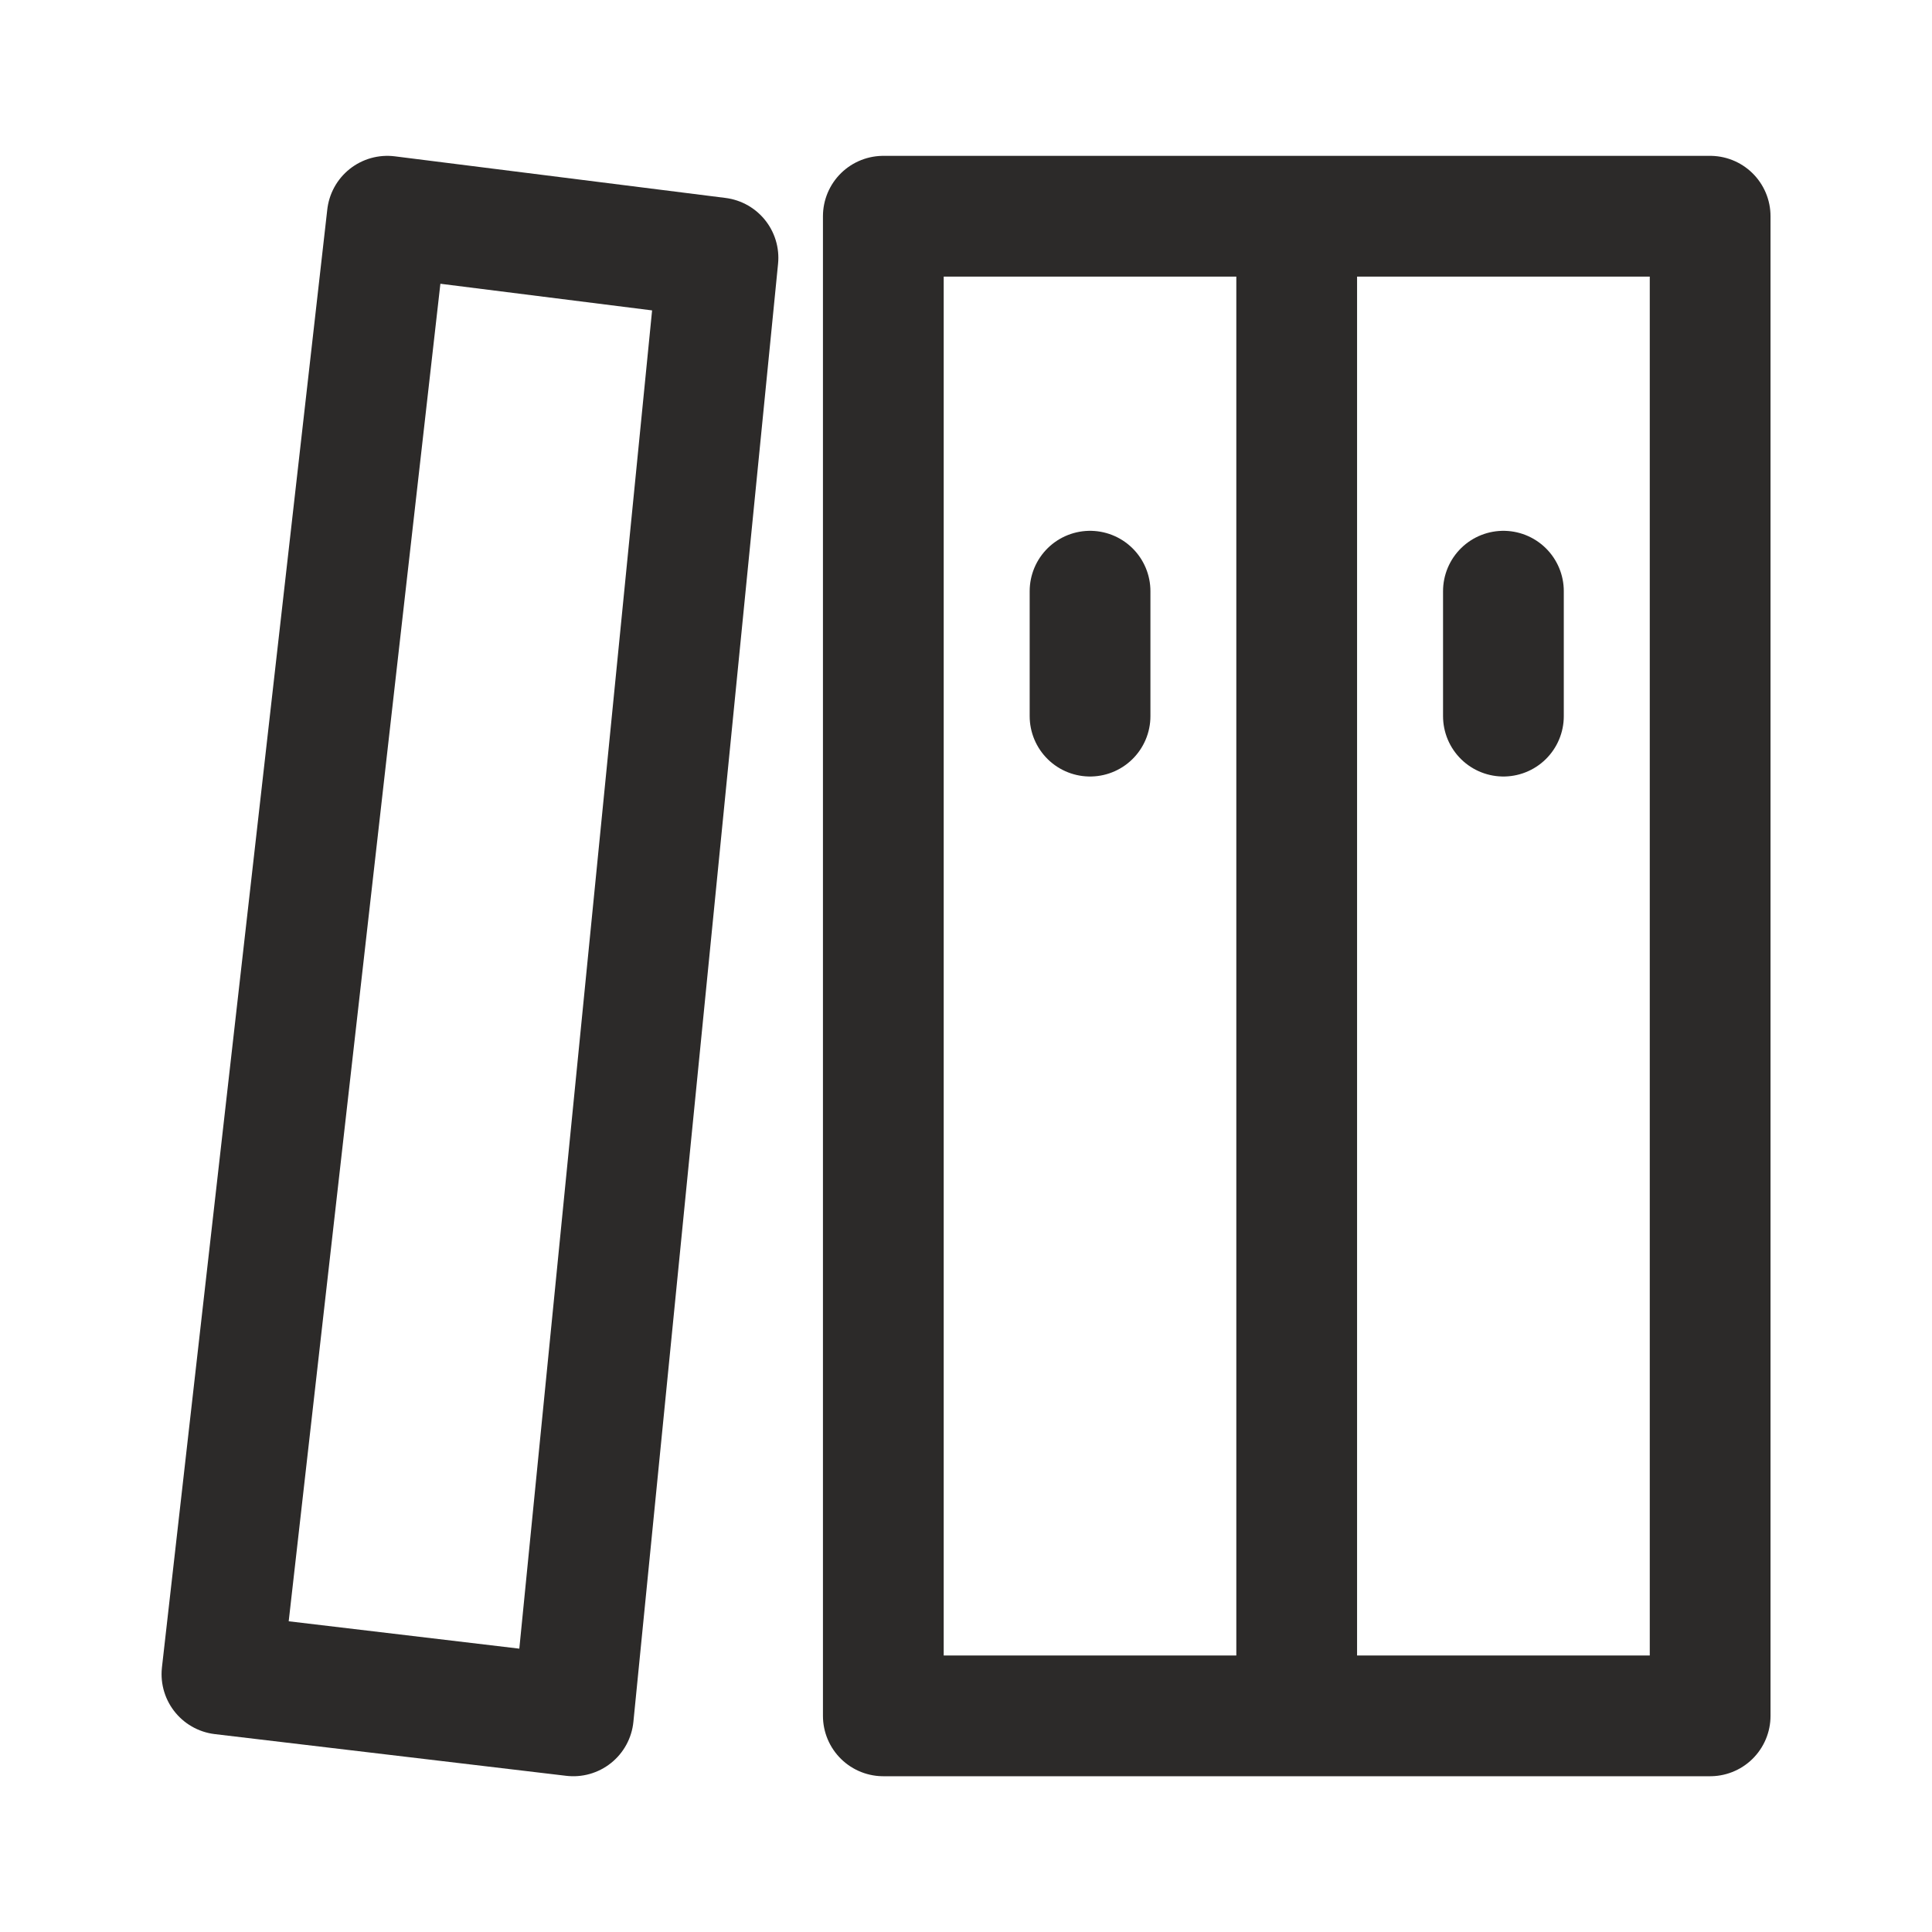
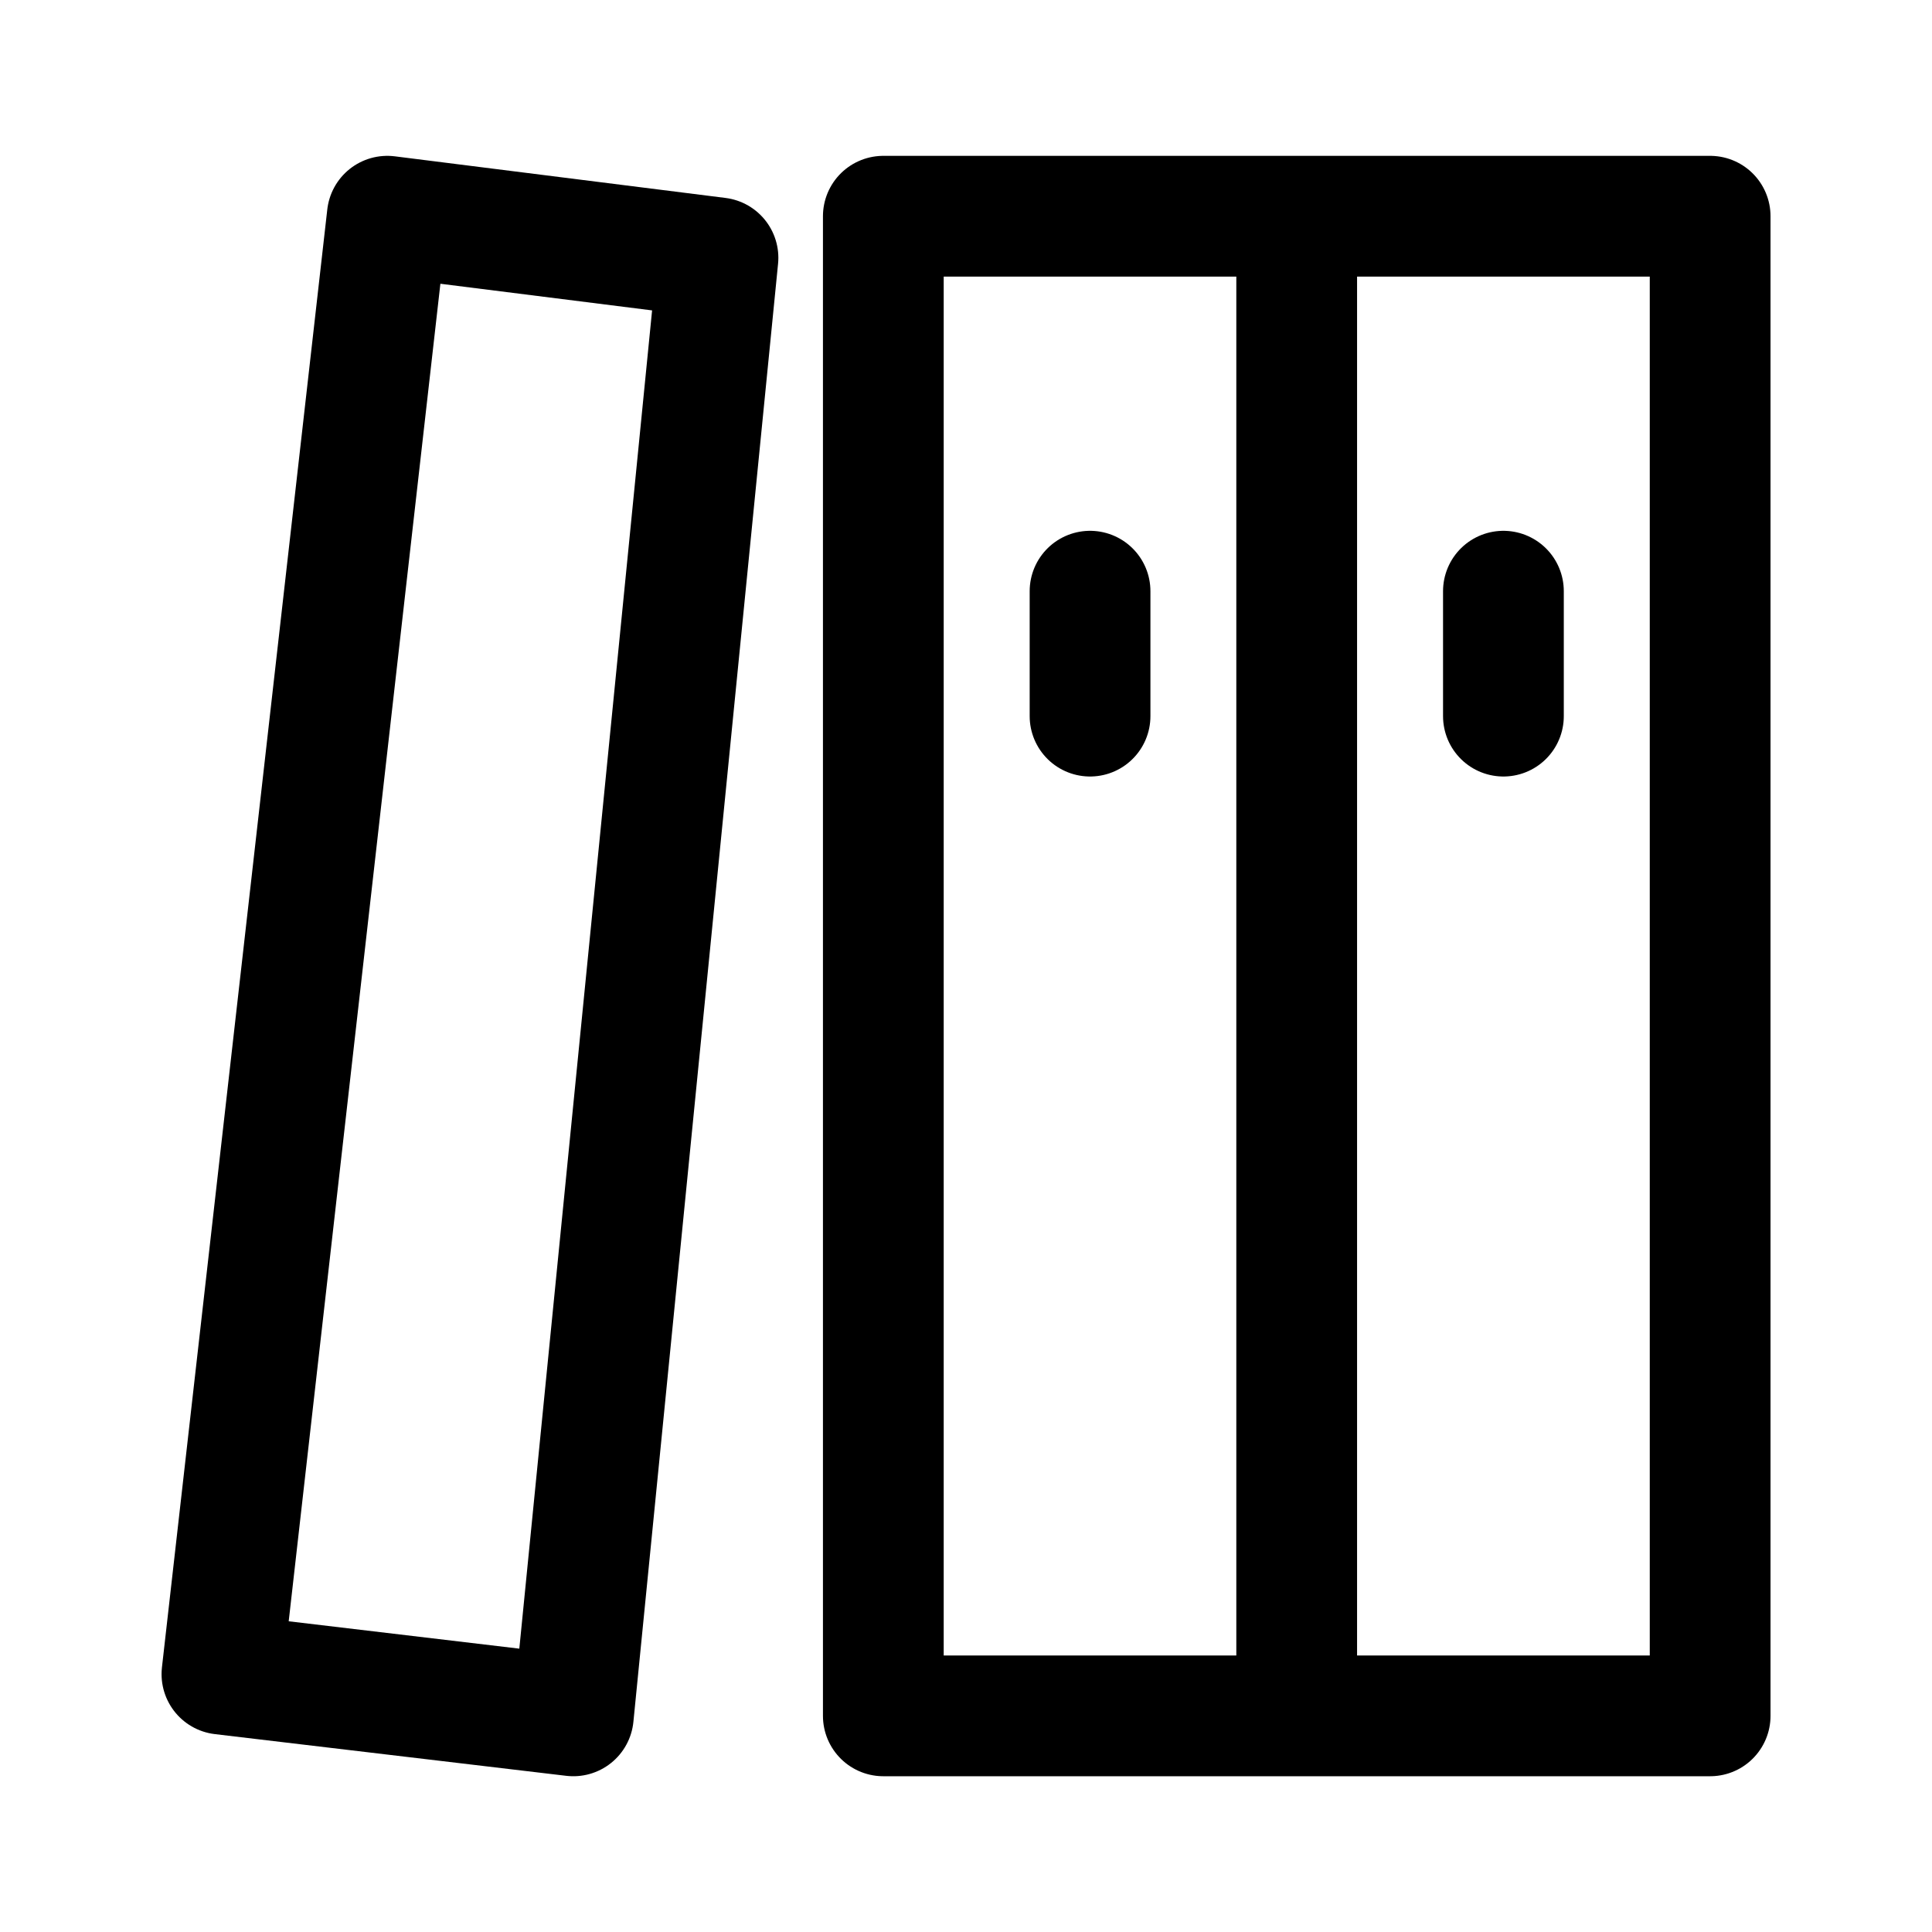
<svg xmlns="http://www.w3.org/2000/svg" width="24" height="24" viewBox="0 0 24 24" fill="none">
-   <path d="M16.108 2.686H10.973V21.315H16.108M16.108 2.686V21.315M16.108 2.686H21.244V21.315H16.108M4.811 2.686L8.919 3.203L7.122 21.315L2.757 20.797L4.811 2.686Z" stroke="#2C2A29" stroke-width="1.5" stroke-linejoin="round" />
-   <path d="M18.676 8.896V7.344M13.541 8.896V7.344" stroke="#2C2A29" stroke-width="1.5" stroke-linecap="round" stroke-linejoin="round" />
+   <path d="M16.108 2.686H10.973V21.315H16.108M16.108 2.686V21.315M16.108 2.686H21.244V21.315H16.108M4.811 2.686L8.919 3.203L7.122 21.315L2.757 20.797L4.811 2.686Z" stroke="currentColor" stroke-width="1.5" stroke-linejoin="round" />
+   <path d="M18.676 8.896V7.344M13.541 8.896V7.344" stroke="currentColor" stroke-width="1.5" stroke-linecap="round" stroke-linejoin="round" />
</svg>
